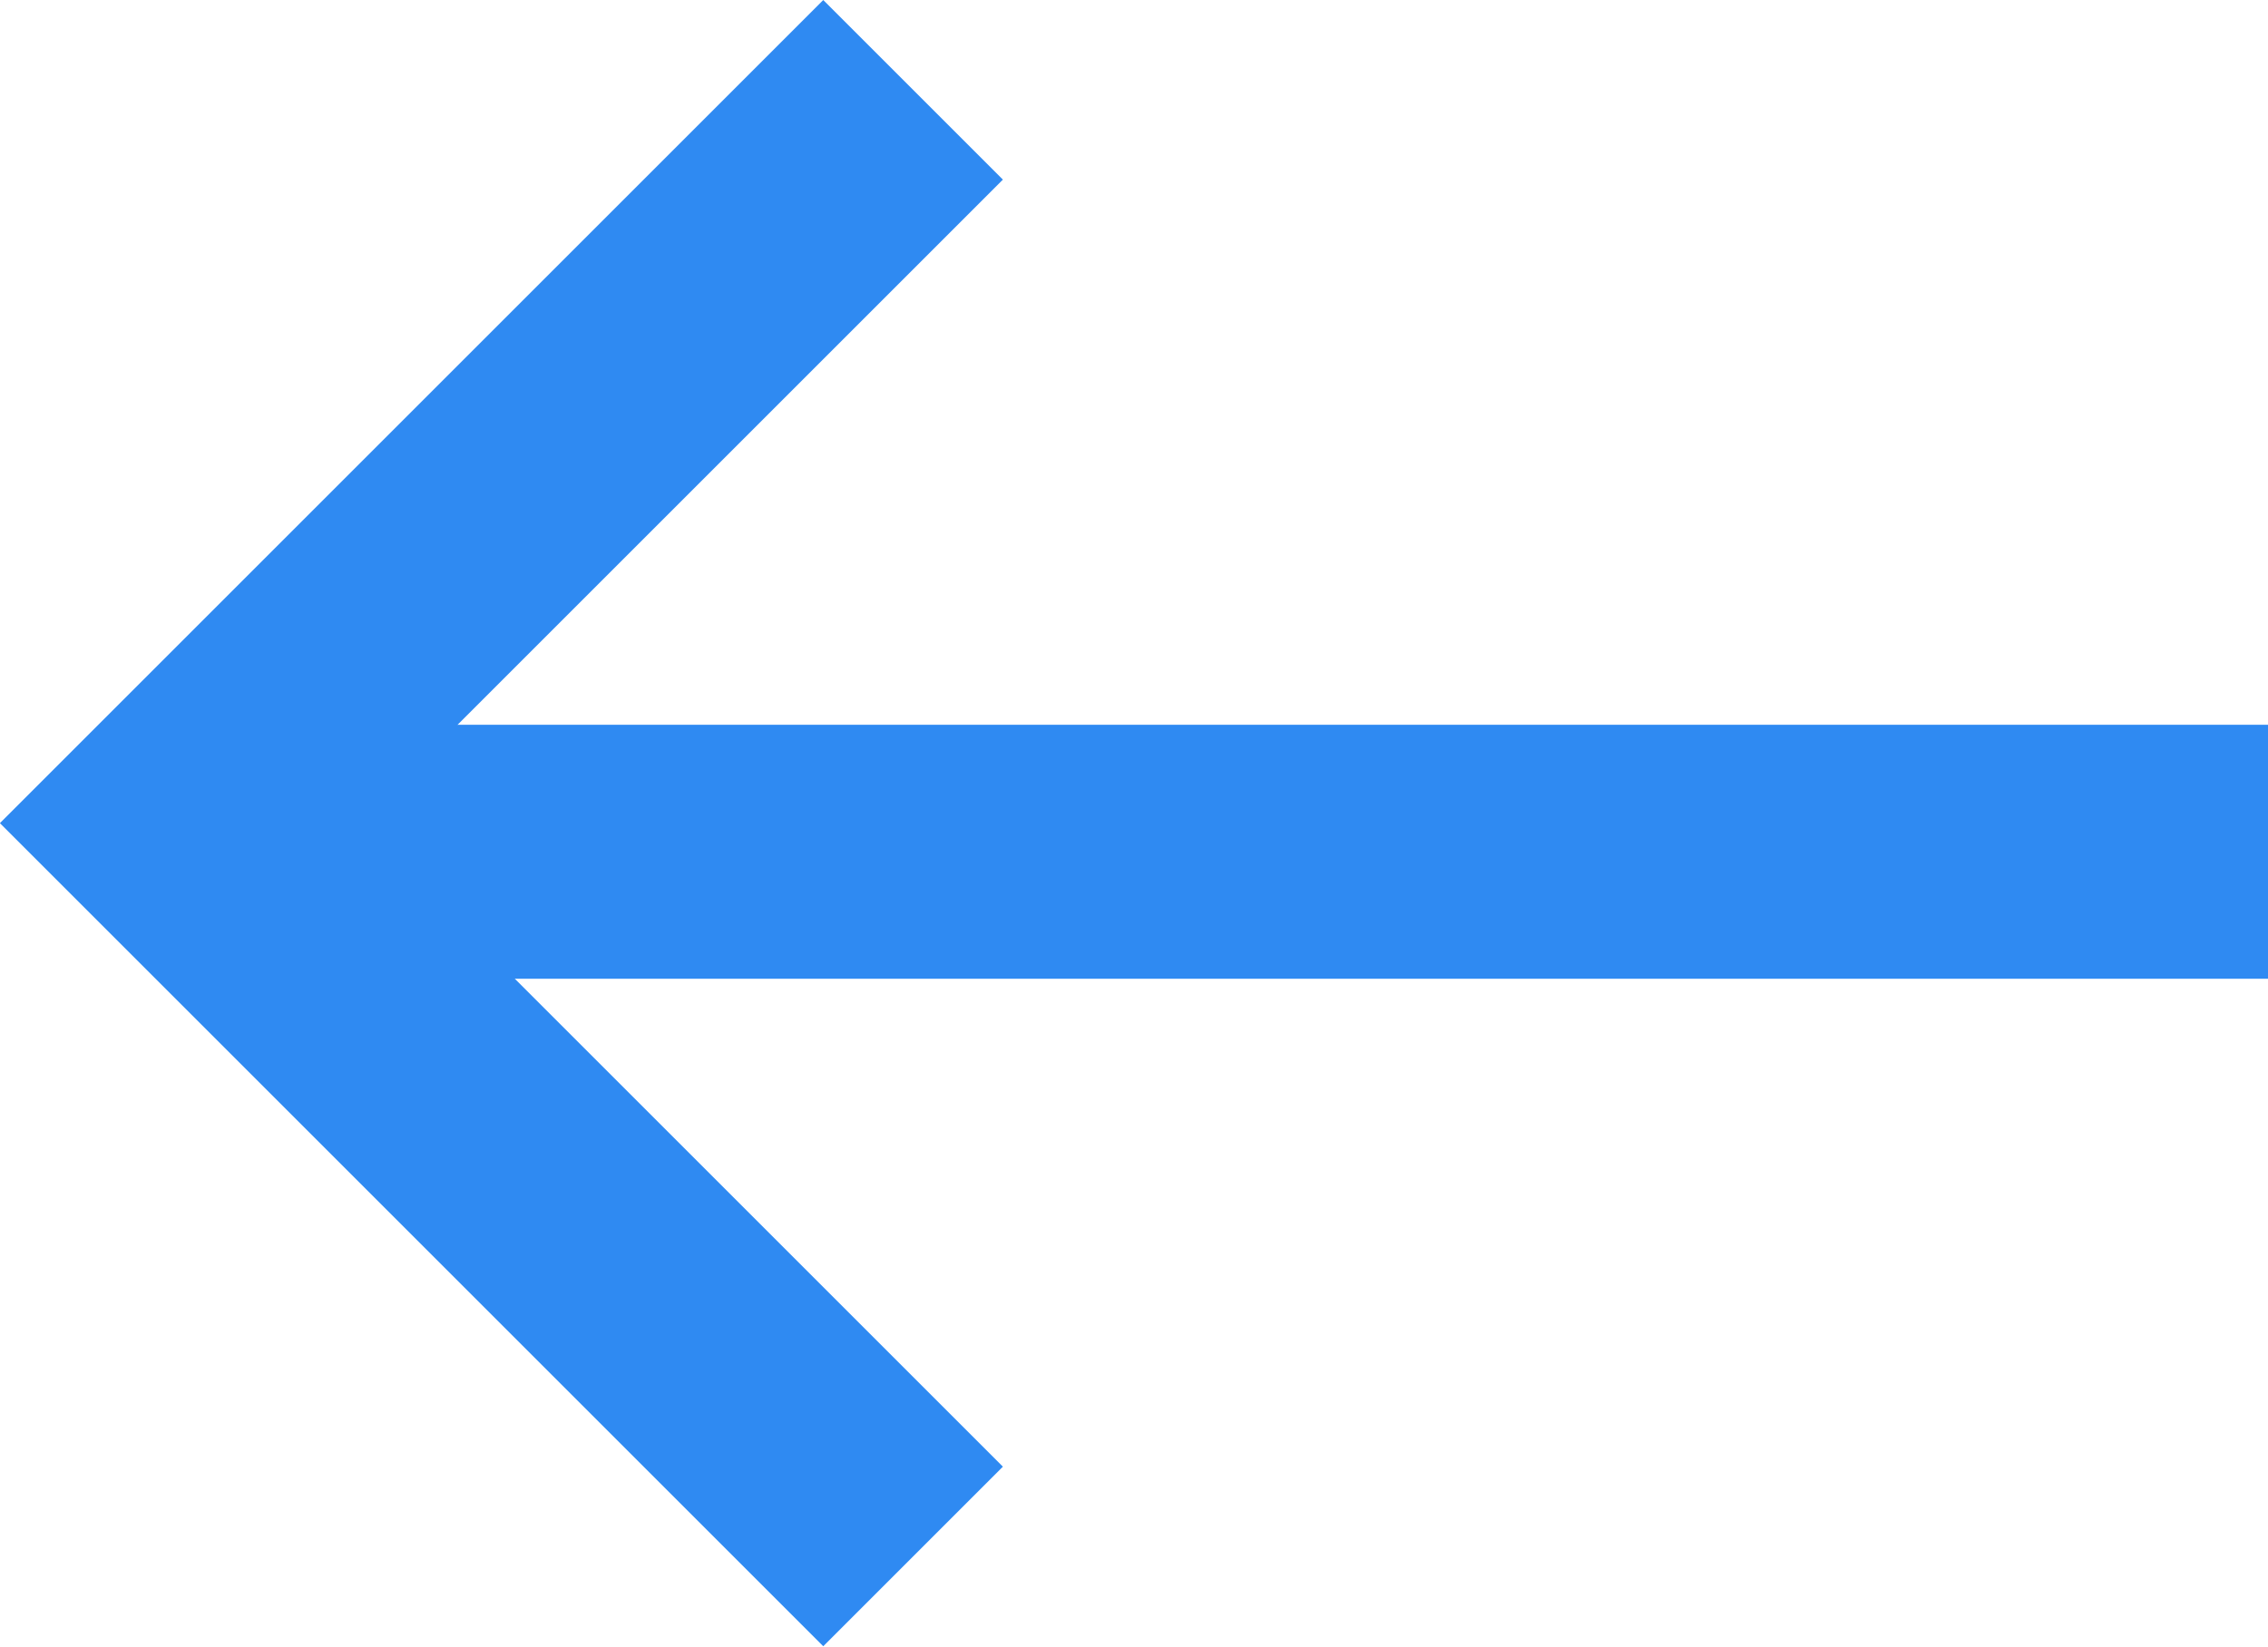
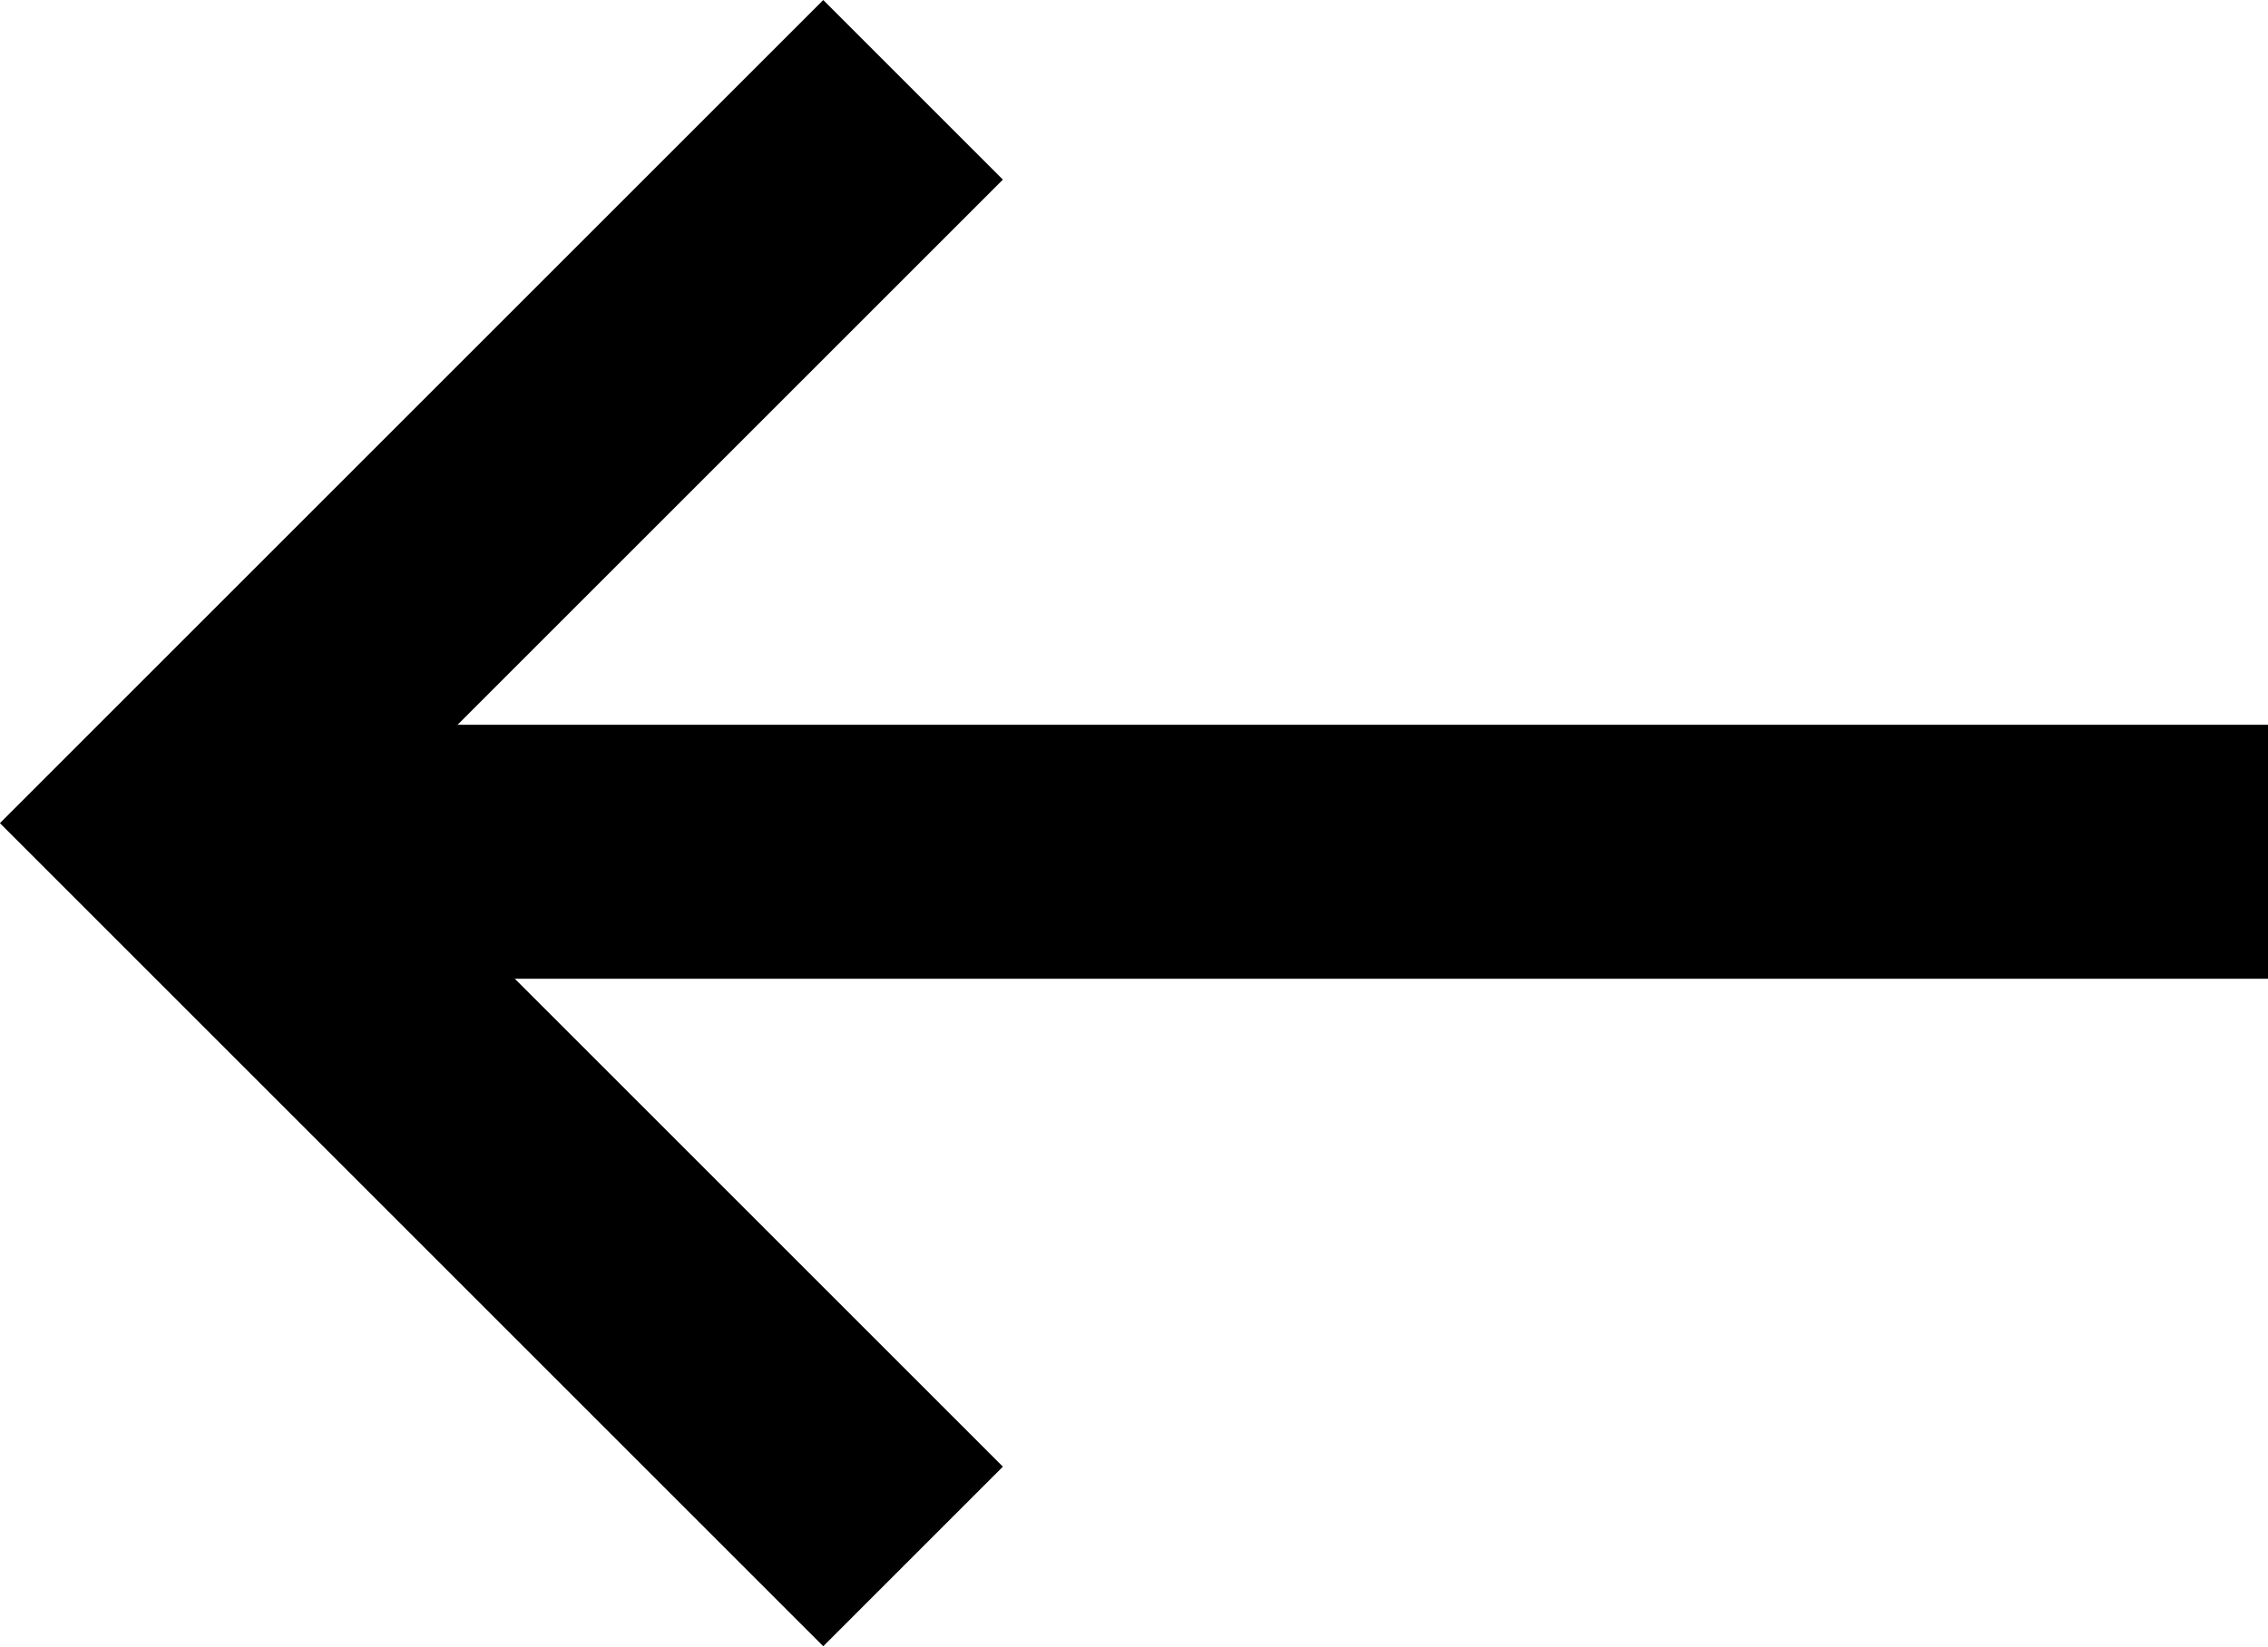
<svg xmlns="http://www.w3.org/2000/svg" viewBox="5135.718 19.439 26.782 19.446">
  <defs>
-     <style>.a{fill:none;stroke:#2f8af2;stroke-width:3px;}</style>
+     <style>
+         .arrow-1 {
+             fill: none;
+             stroke: #000000;
+             stroke-width: 3px;
+         }
+         </style>
  </defs>
  <g transform="translate(5120)">
-     <path class="a" d="M4562.5,22.168l-8.662,8.662,8.662,8.662" transform="translate(-4536 -1.668)" />
-     <line class="a" x2="23" transform="translate(19.5 29.5)" />
+     <path class="arrow-1" d="M4562.5,22.168l-8.662,8.662,8.662,8.662" transform="translate(-4536 -1.668)" />
+     <line class="arrow-1" x2="23" transform="translate(19.5 29.5)" />
  </g>
</svg>
